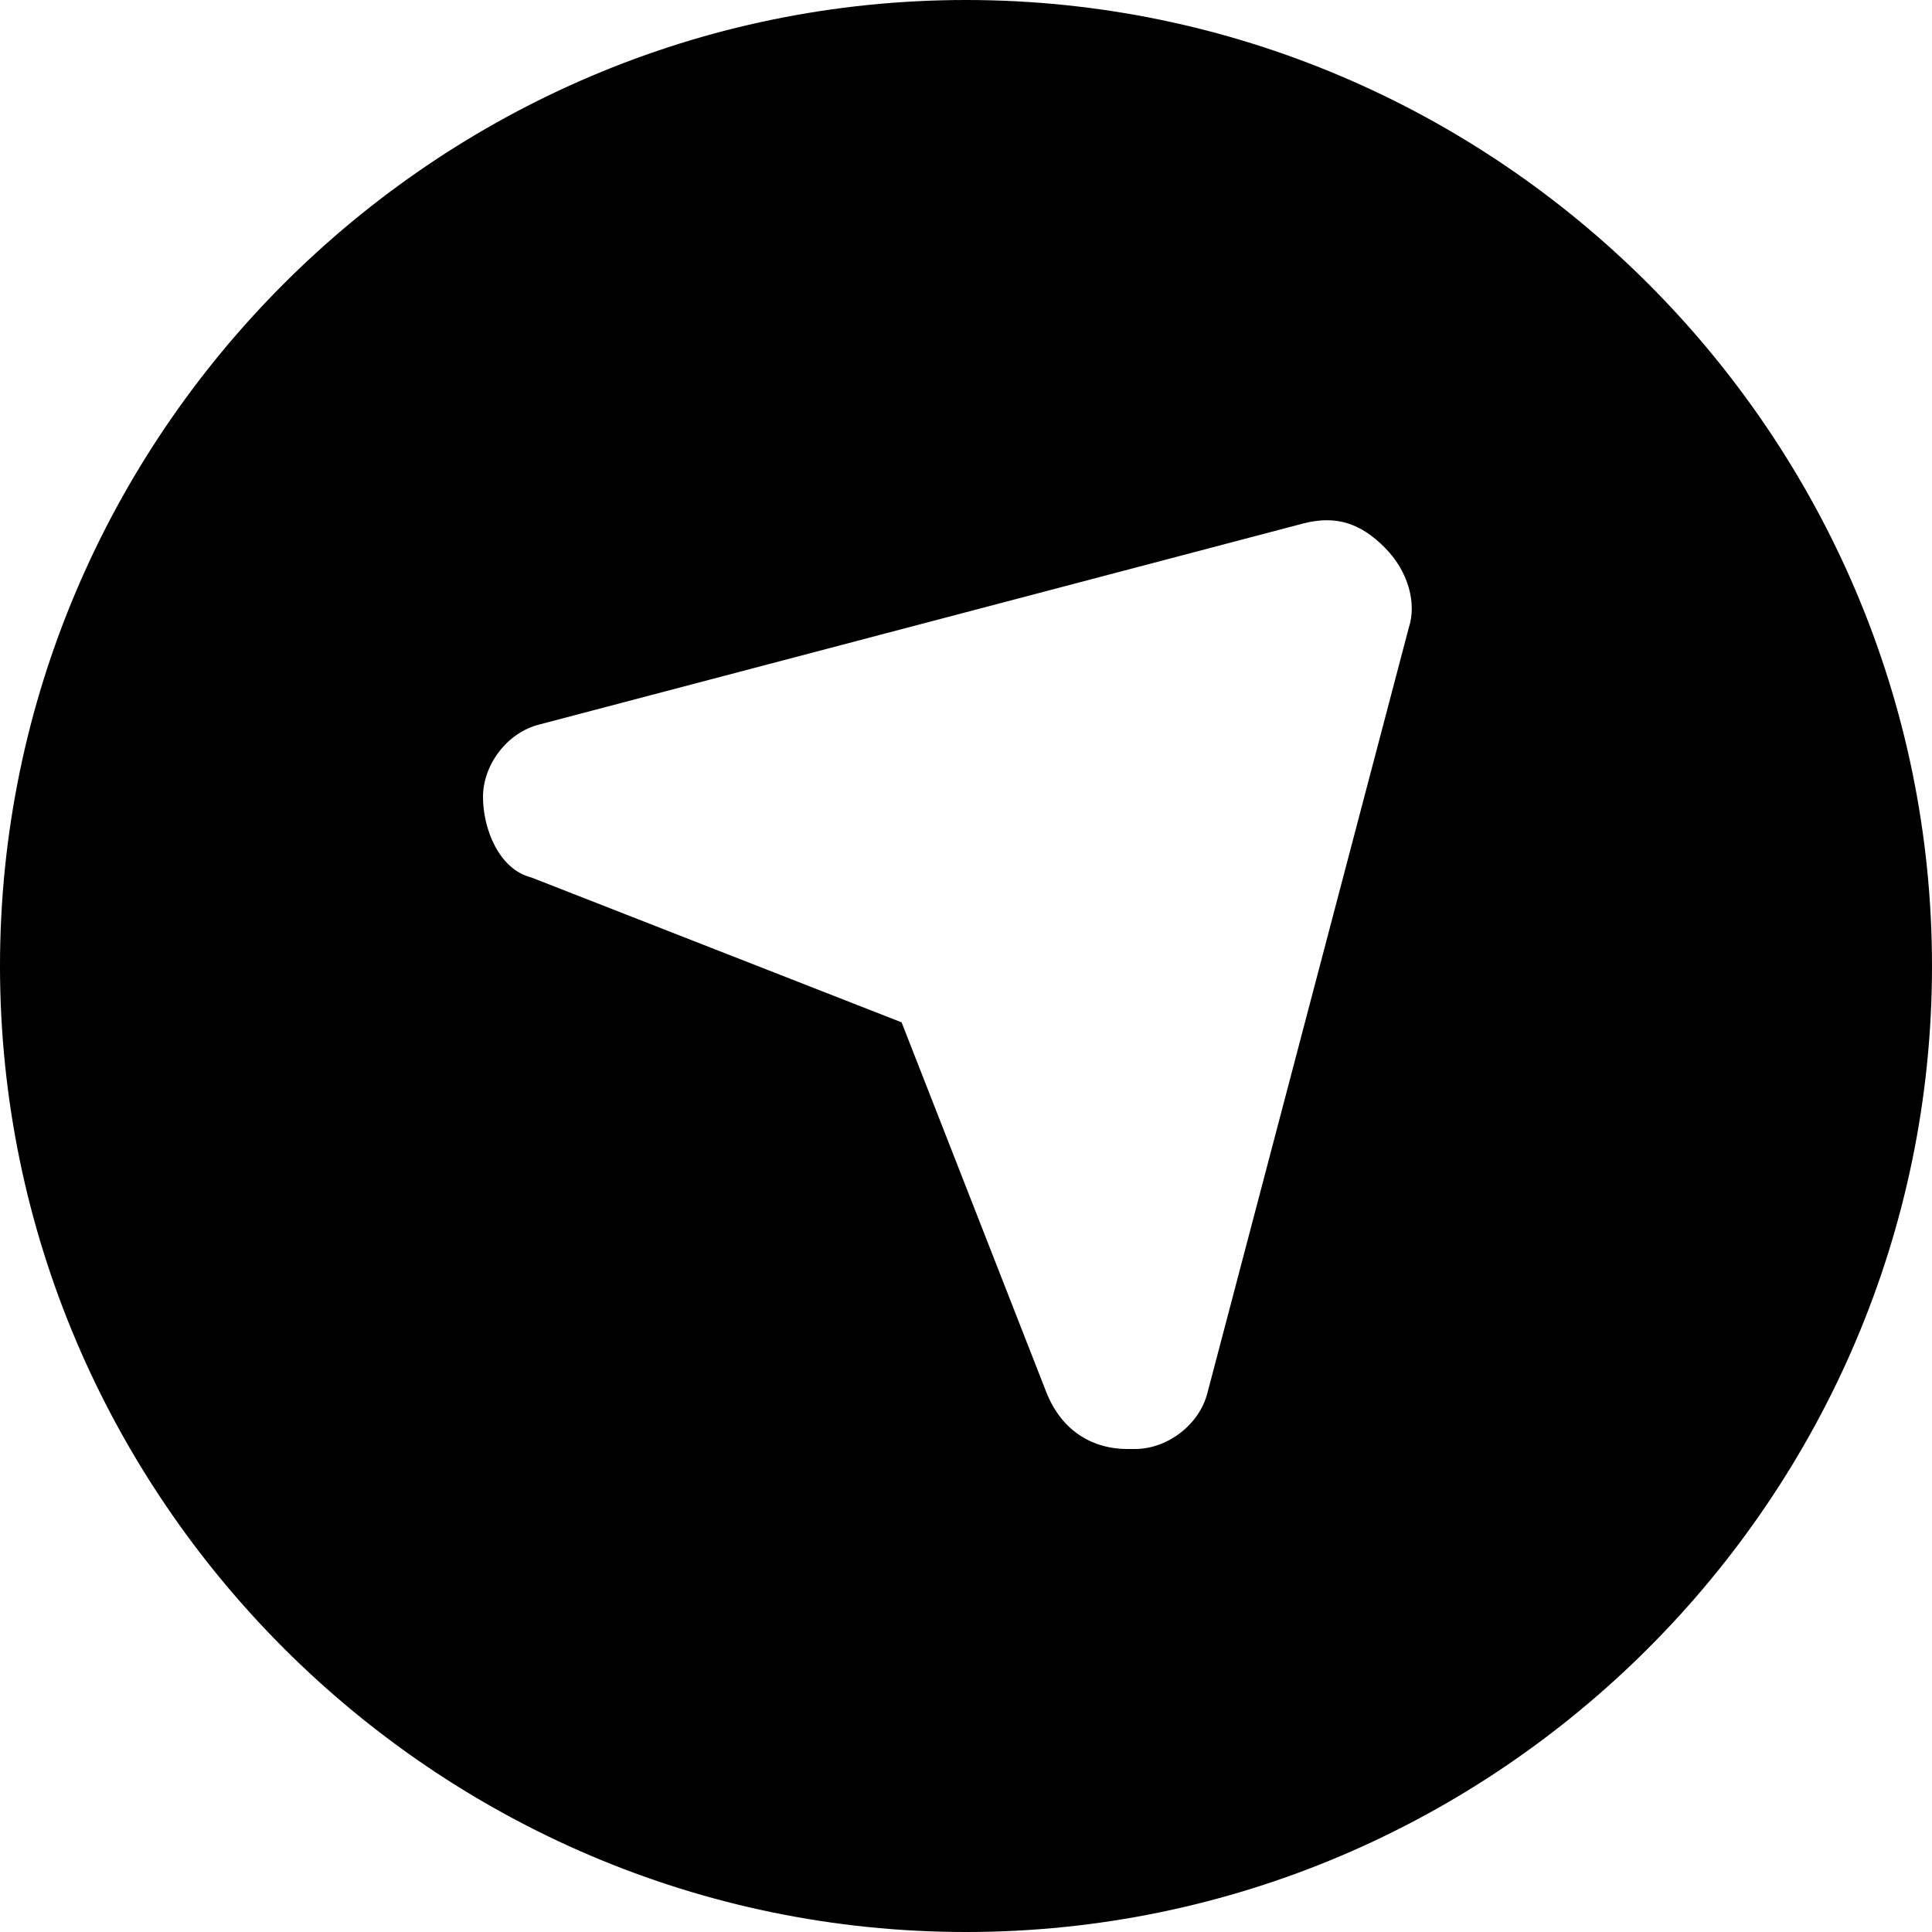
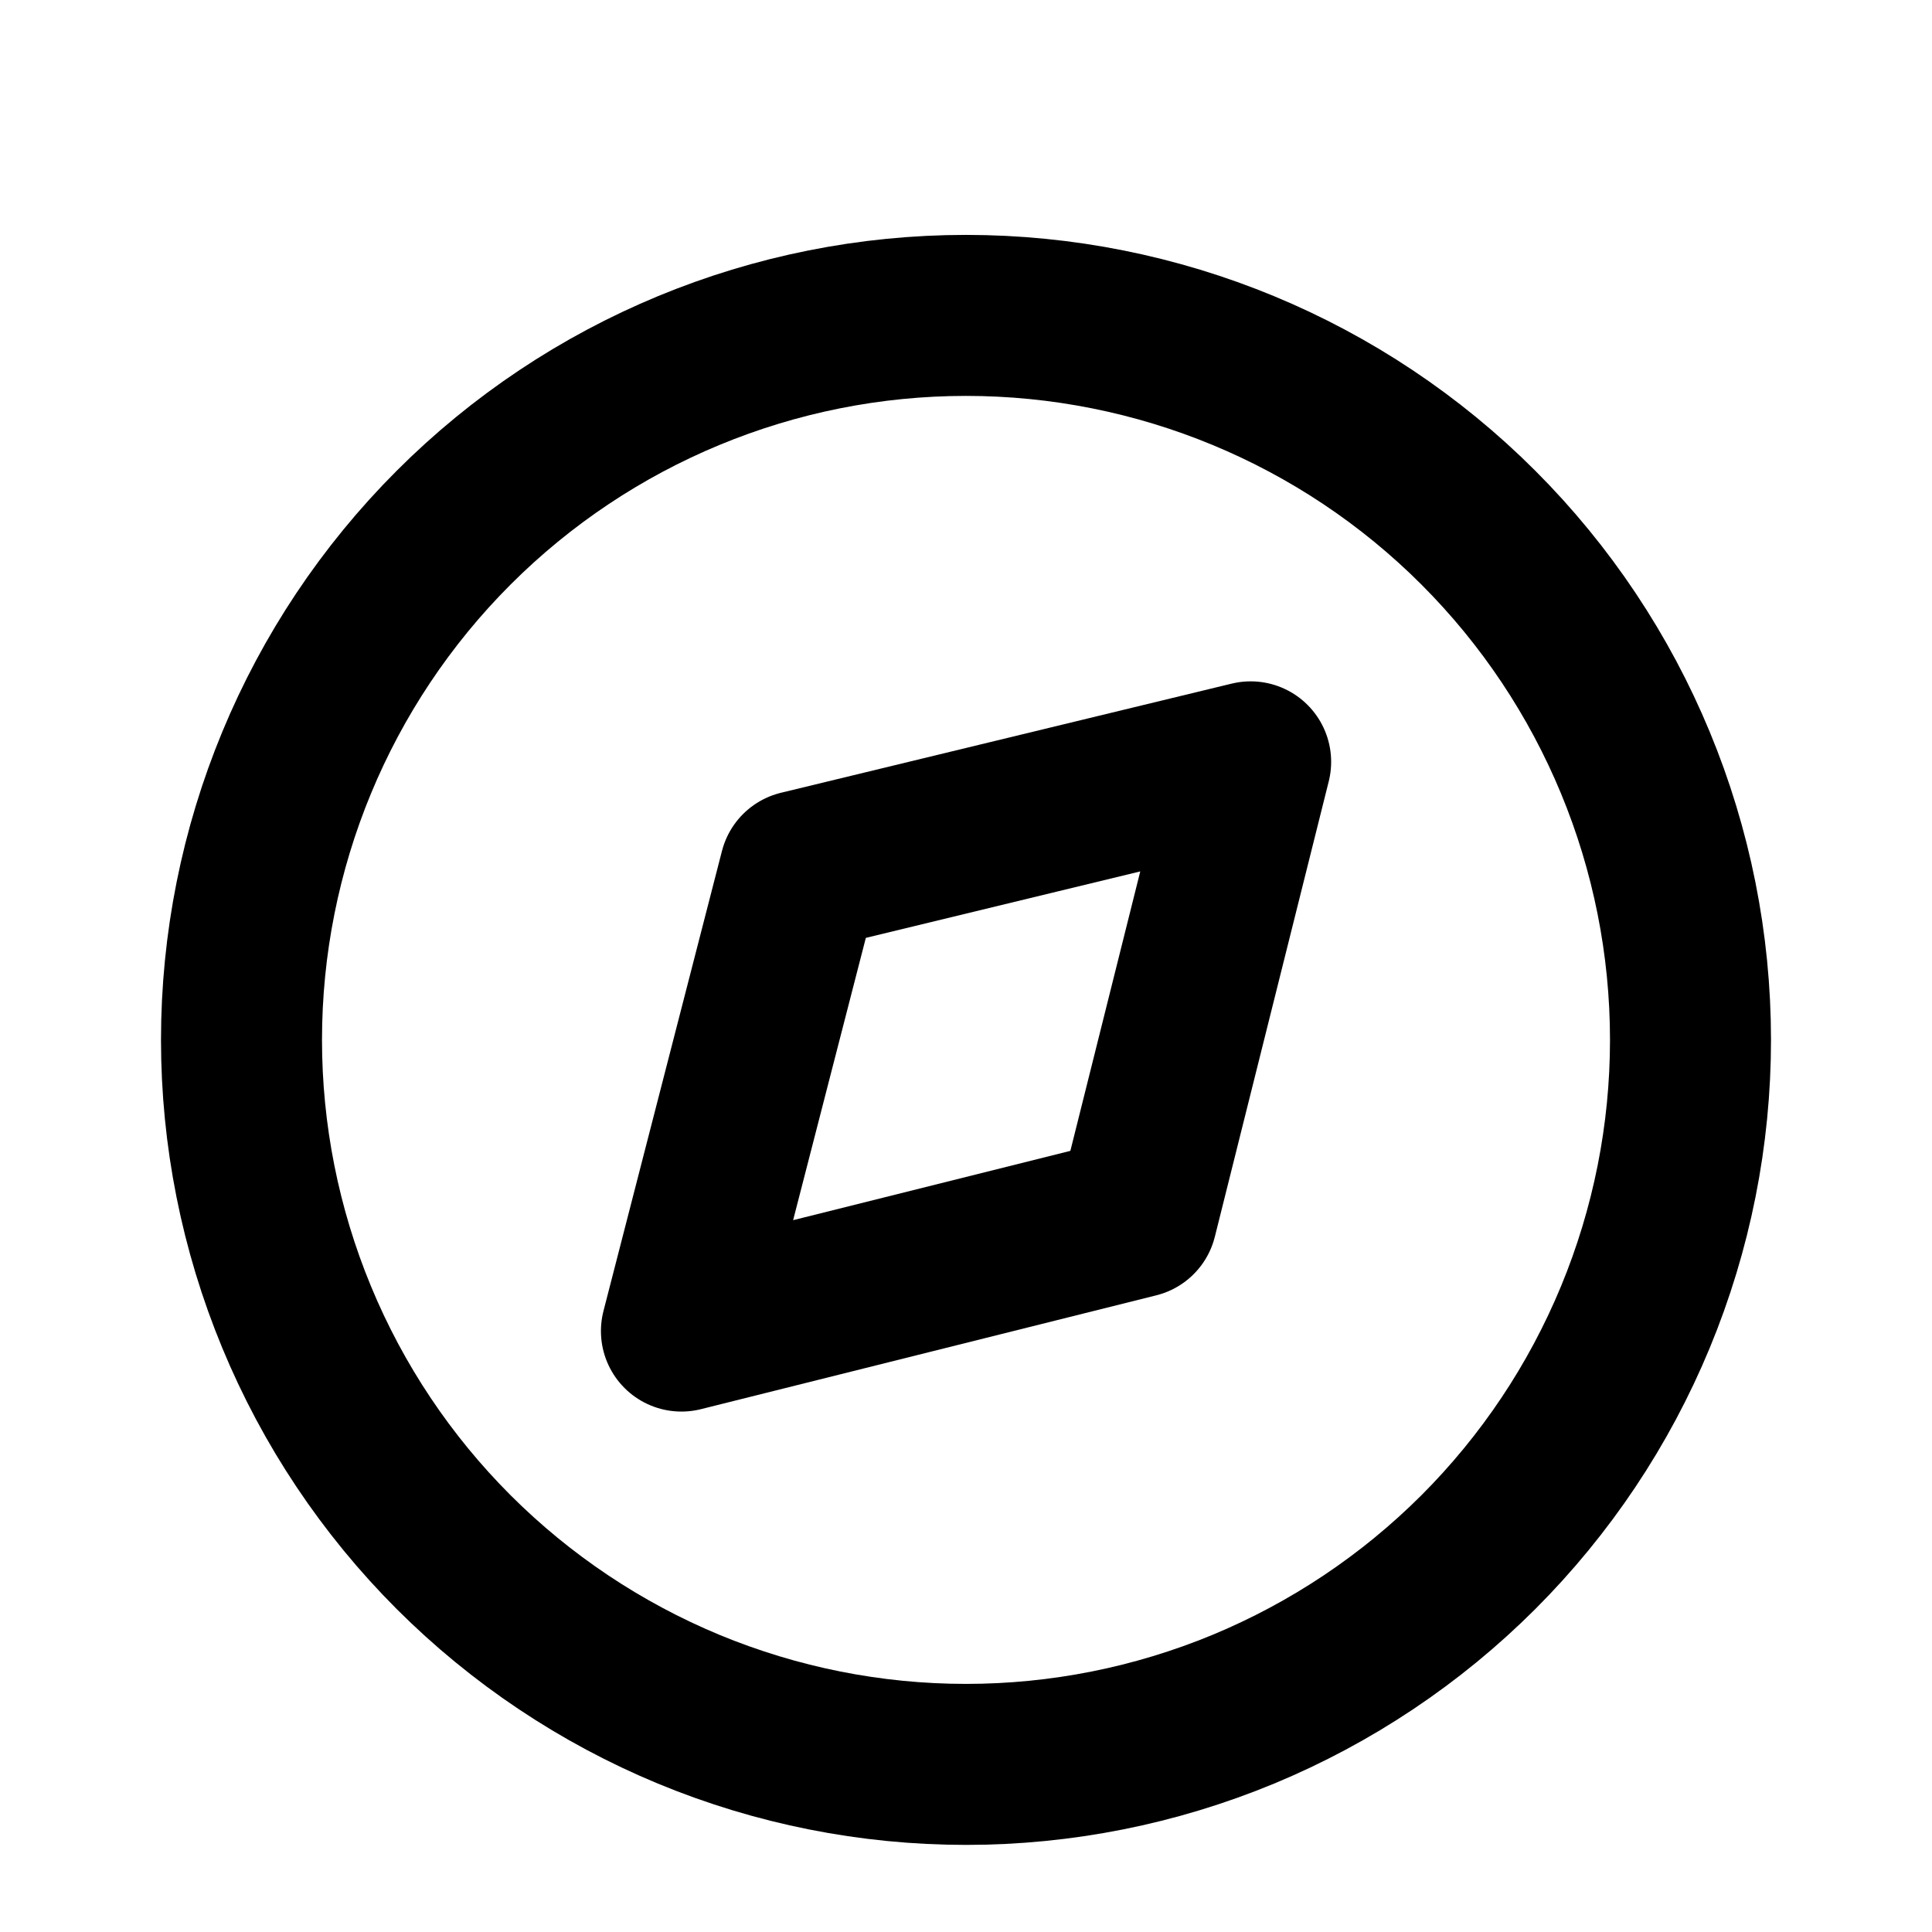
- <svg xmlns="http://www.w3.org/2000/svg" width="24" height="24" viewBox="0 0 24 24">
-   <path d="M12 0C18.6 0 24 5.4 24 12C24 18.6 18.6 24 12 24C5.4 24 0 18.6 0 12C0 5.4 5.4 0 12 0ZM6.6 10.9L11.2 12.7L13 17.3C13.2 17.8 13.6 18 14 18C14 18 14 18 14.1 18C14.5 18 14.9 17.7 15 17.3L17.5 7.8C17.6 7.5 17.5 7.1 17.2 6.8C16.9 6.5 16.6 6.4 16.2 6.5L6.7 9C6.3 9.1 6 9.5 6 9.9C6 10.3 6.2 10.8 6.6 10.9Z" fill-rule="evenodd" />
+ <svg xmlns="http://www.w3.org/2000/svg" class="w-6 h-6 fill-none" fill="none" viewBox="0 0 24 24" stroke="currentColor">
+   <path d="M21 12.918C21 14.1 20.767 15.27 20.315 16.362C19.863 17.454 19.2 18.446 18.364 19.282C17.528 20.117 16.536 20.78 15.444 21.233C14.352 21.685 13.182 21.918 12 21.918C10.818 21.918 9.648 21.685 8.556 21.233C7.464 20.78 6.472 20.117 5.636 19.282C4.8 18.446 4.137 17.454 3.685 16.362C3.233 15.27 3 14.1 3 12.918C3 10.531 3.948 8.242 5.636 6.554C7.324 4.866 9.613 3.918 12 3.918C14.387 3.918 16.676 4.866 18.364 6.554C20.052 8.242 21 10.531 21 12.918Z" stroke-width="2" stroke-linecap="round" stroke-linejoin="round" />
+   <path d="M9.937 10.82L15.536 9.464L14.121 15.121L8.465 16.535L9.937 10.82Z" stroke-width="2" stroke-linecap="round" stroke-linejoin="round" />
</svg>
